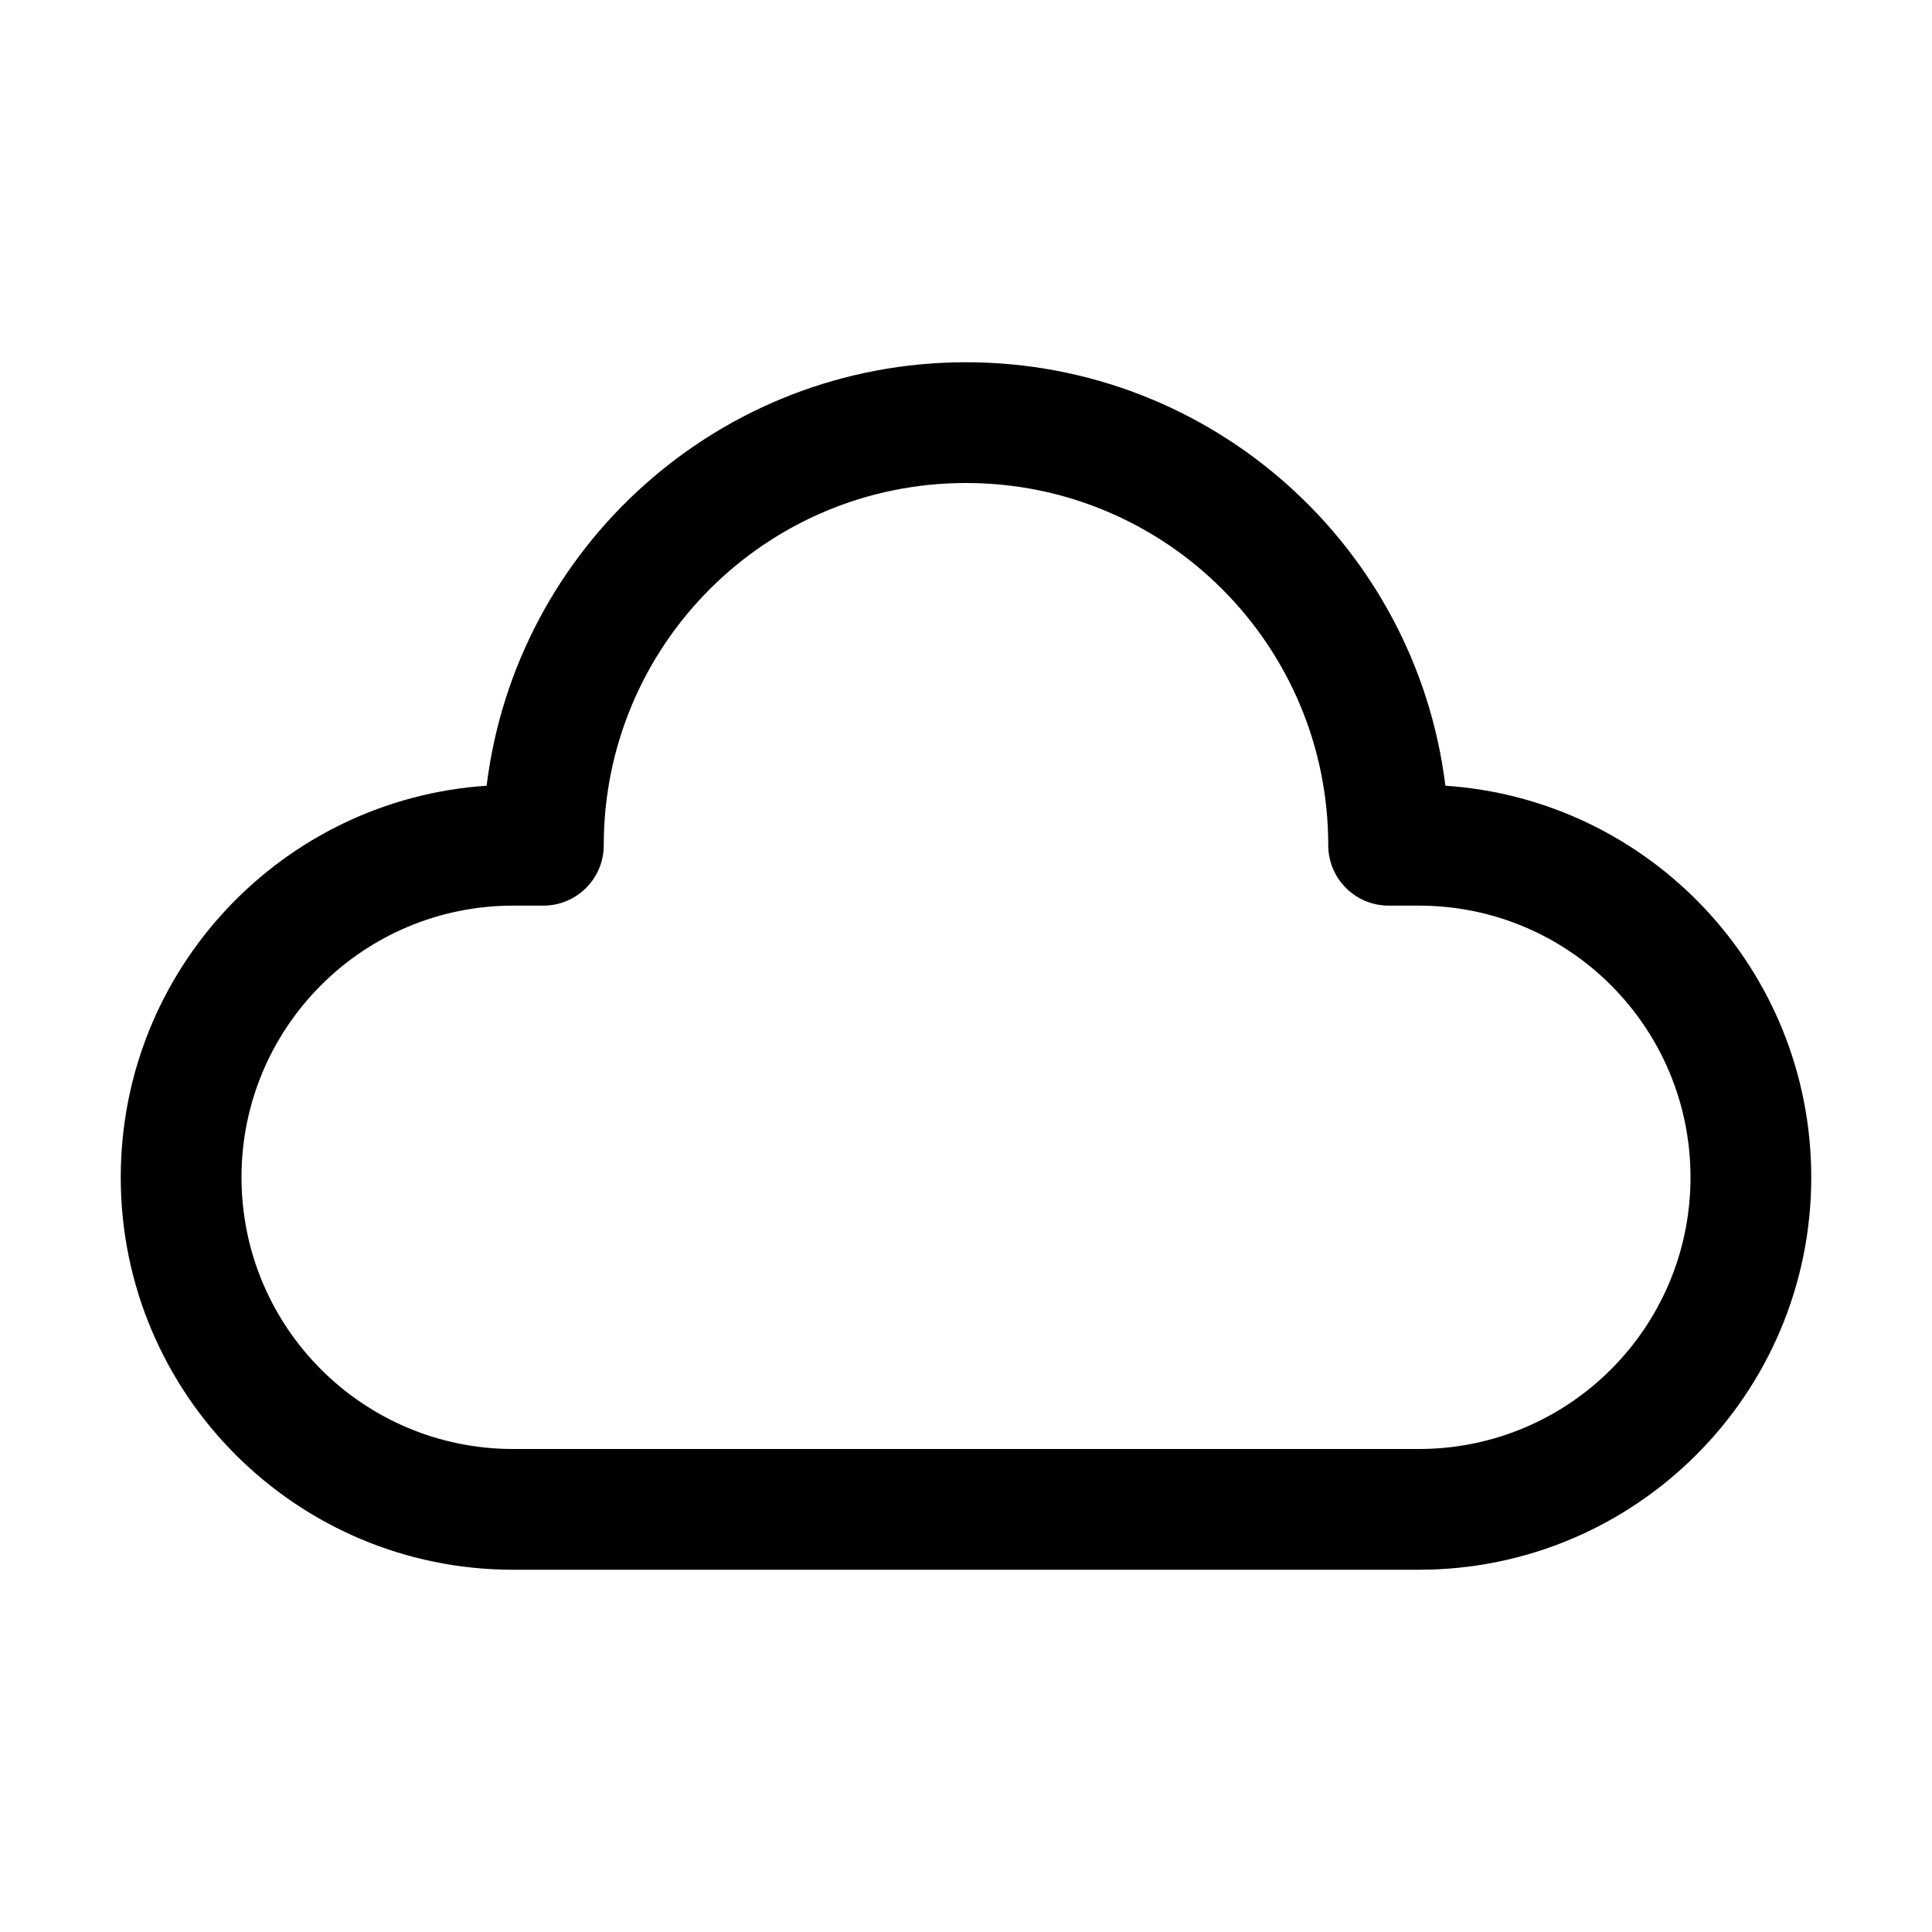
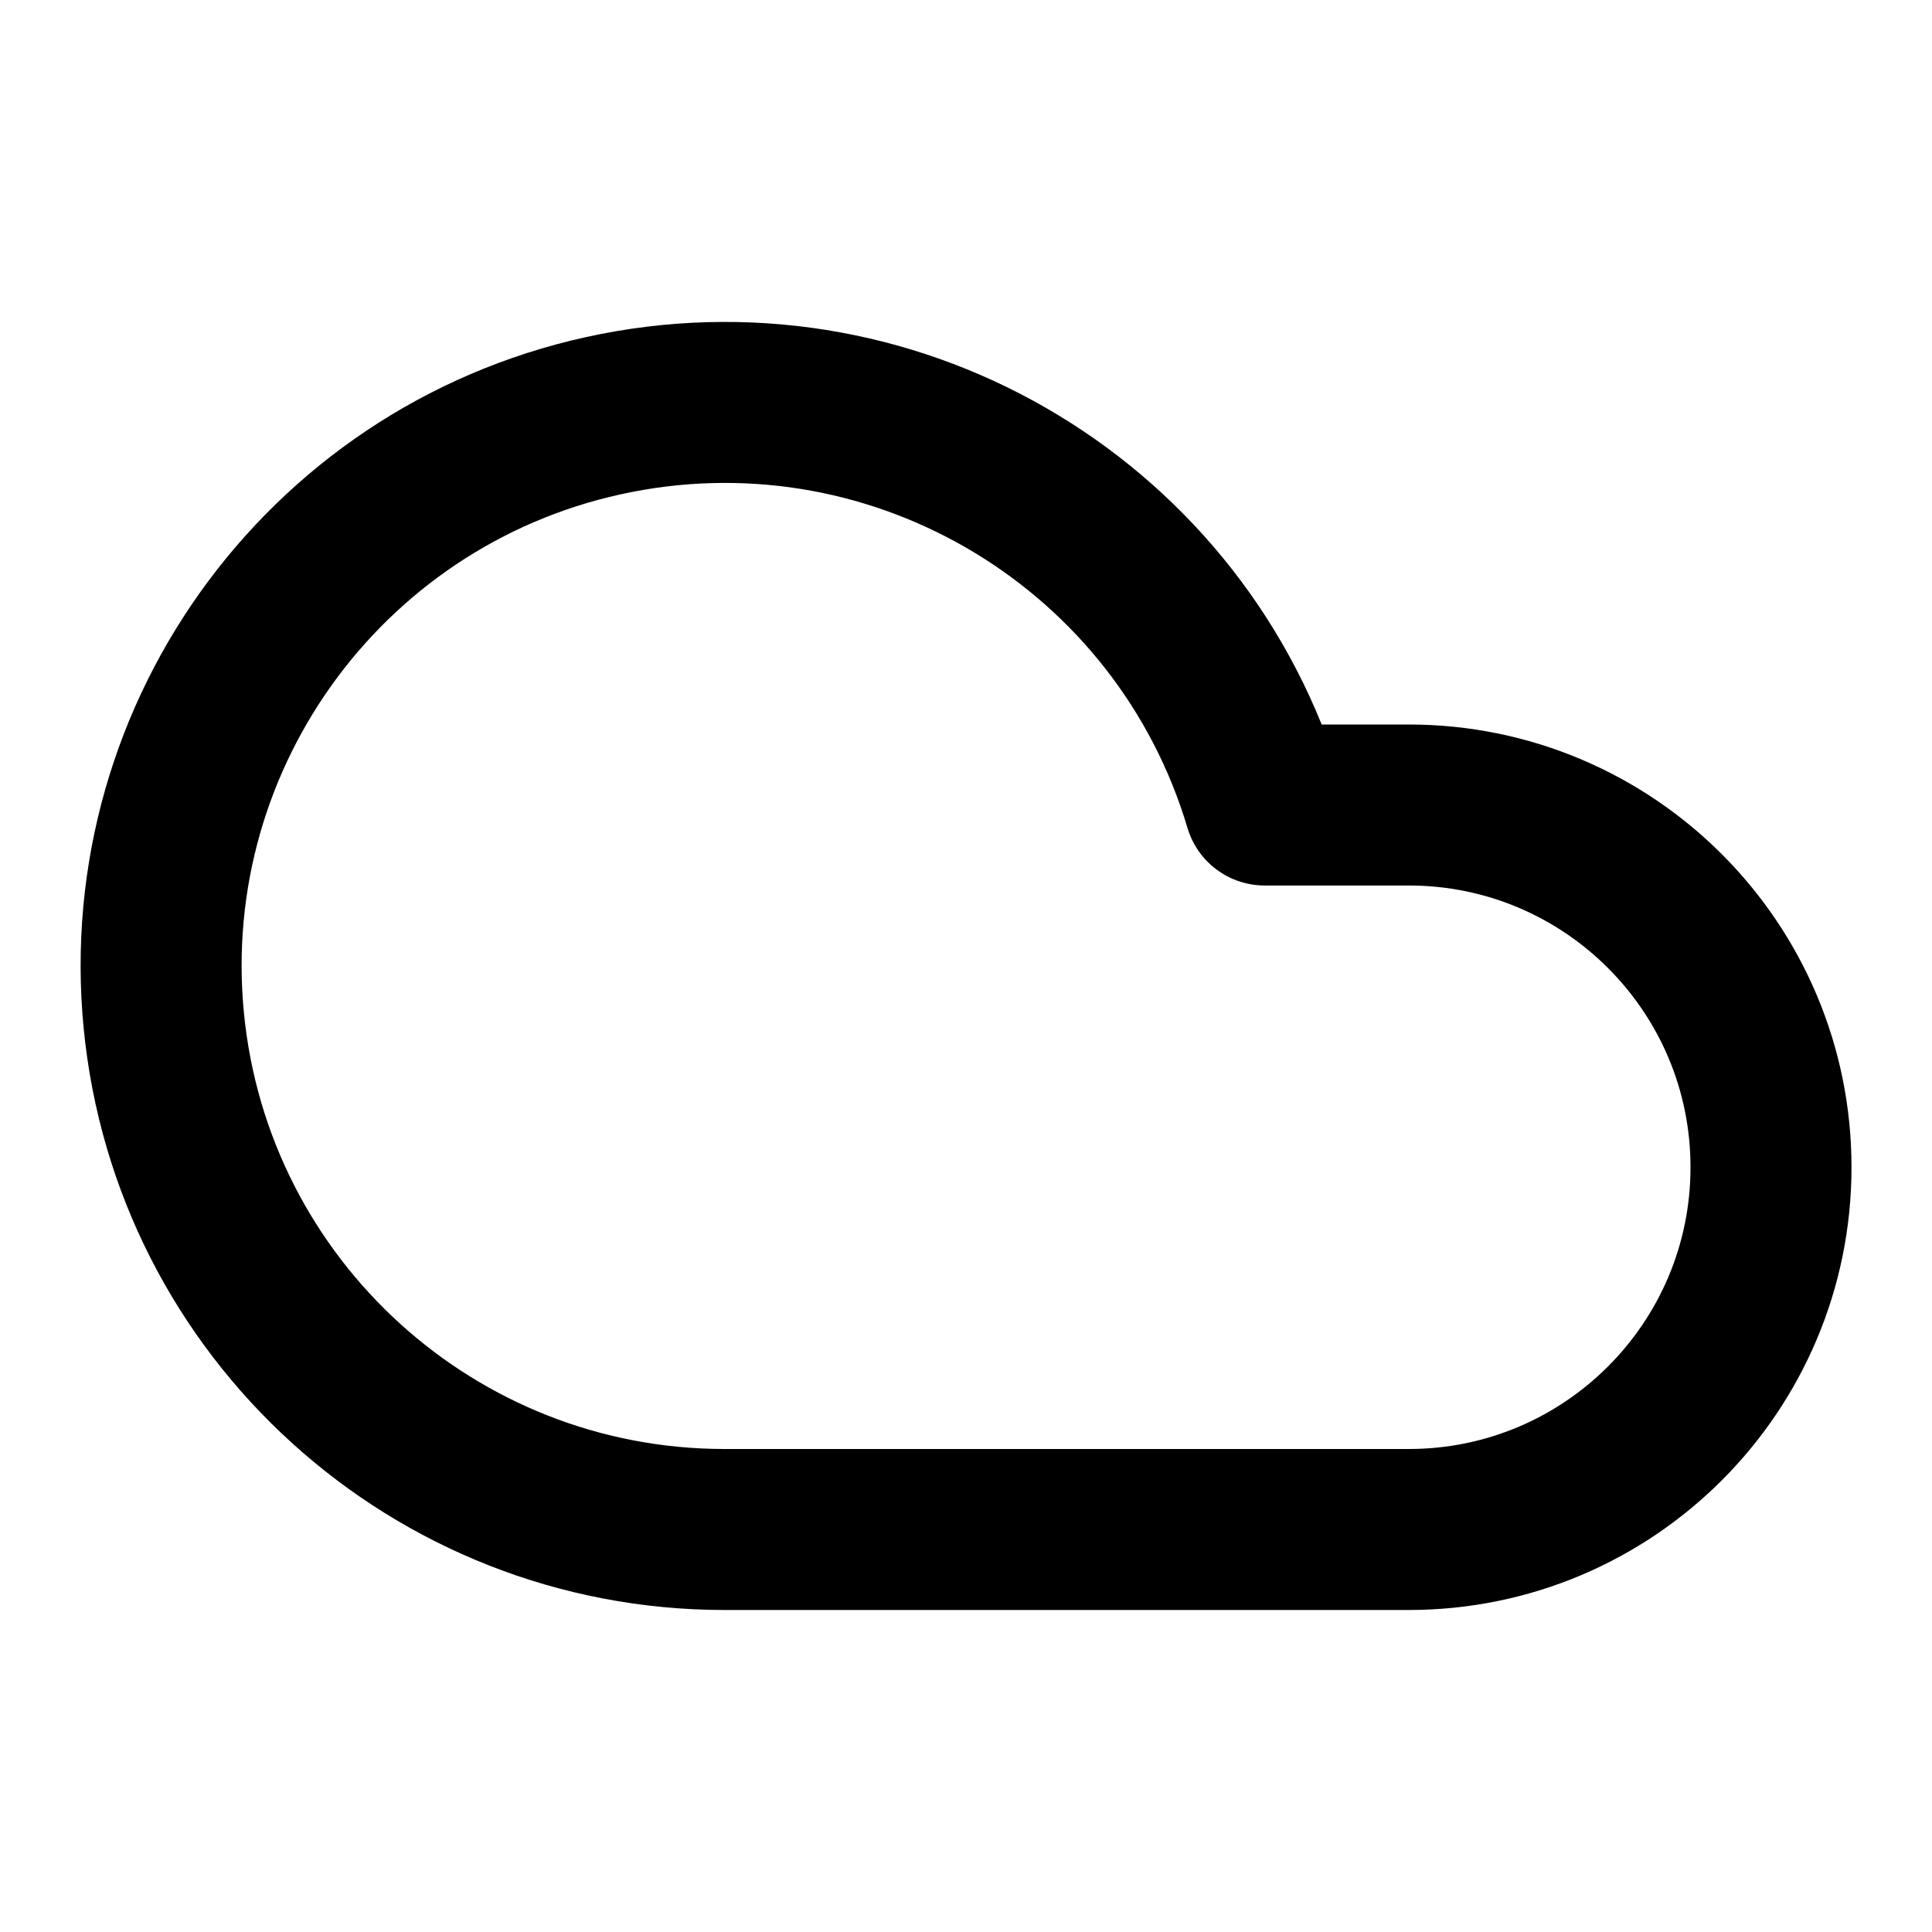
- <svg xmlns="http://www.w3.org/2000/svg" width="16" height="16" viewBox="0 0 16 16" fill="currentColor">
-   <path d="M8 4C6.343 4 5 5.343 5 7C5 7.276 4.776 7.5 4.5 7.5H4.25C3.007 7.5 2 8.507 2 9.75C2 10.993 3.007 12 4.25 12H11.75C12.993 12 14 10.993 14 9.75C14 8.507 12.993 7.5 11.75 7.5H11.5C11.224 7.5 11 7.276 11 7C11 5.343 9.657 4 8 4ZM4.03 6.507C4.273 4.531 5.958 3 8 3C10.042 3 11.727 4.531 11.97 6.507C13.662 6.62 15 8.029 15 9.75C15 11.545 13.545 13 11.75 13H4.25C2.455 13 1 11.545 1 9.75C1 8.029 2.338 6.62 4.03 6.507Z" />
+ <svg xmlns="http://www.w3.org/2000/svg" width="24" height="24" viewBox="0 0 24 24" fill="none" stroke="currentColor" stroke-width="2" stroke-linecap="round" stroke-linejoin="round">
+   <path d="M17.5 19H9a7 7 0 1 1 6.71-9h1.79a4.5 4.5 0 1 1 0 9Z" />
</svg>
